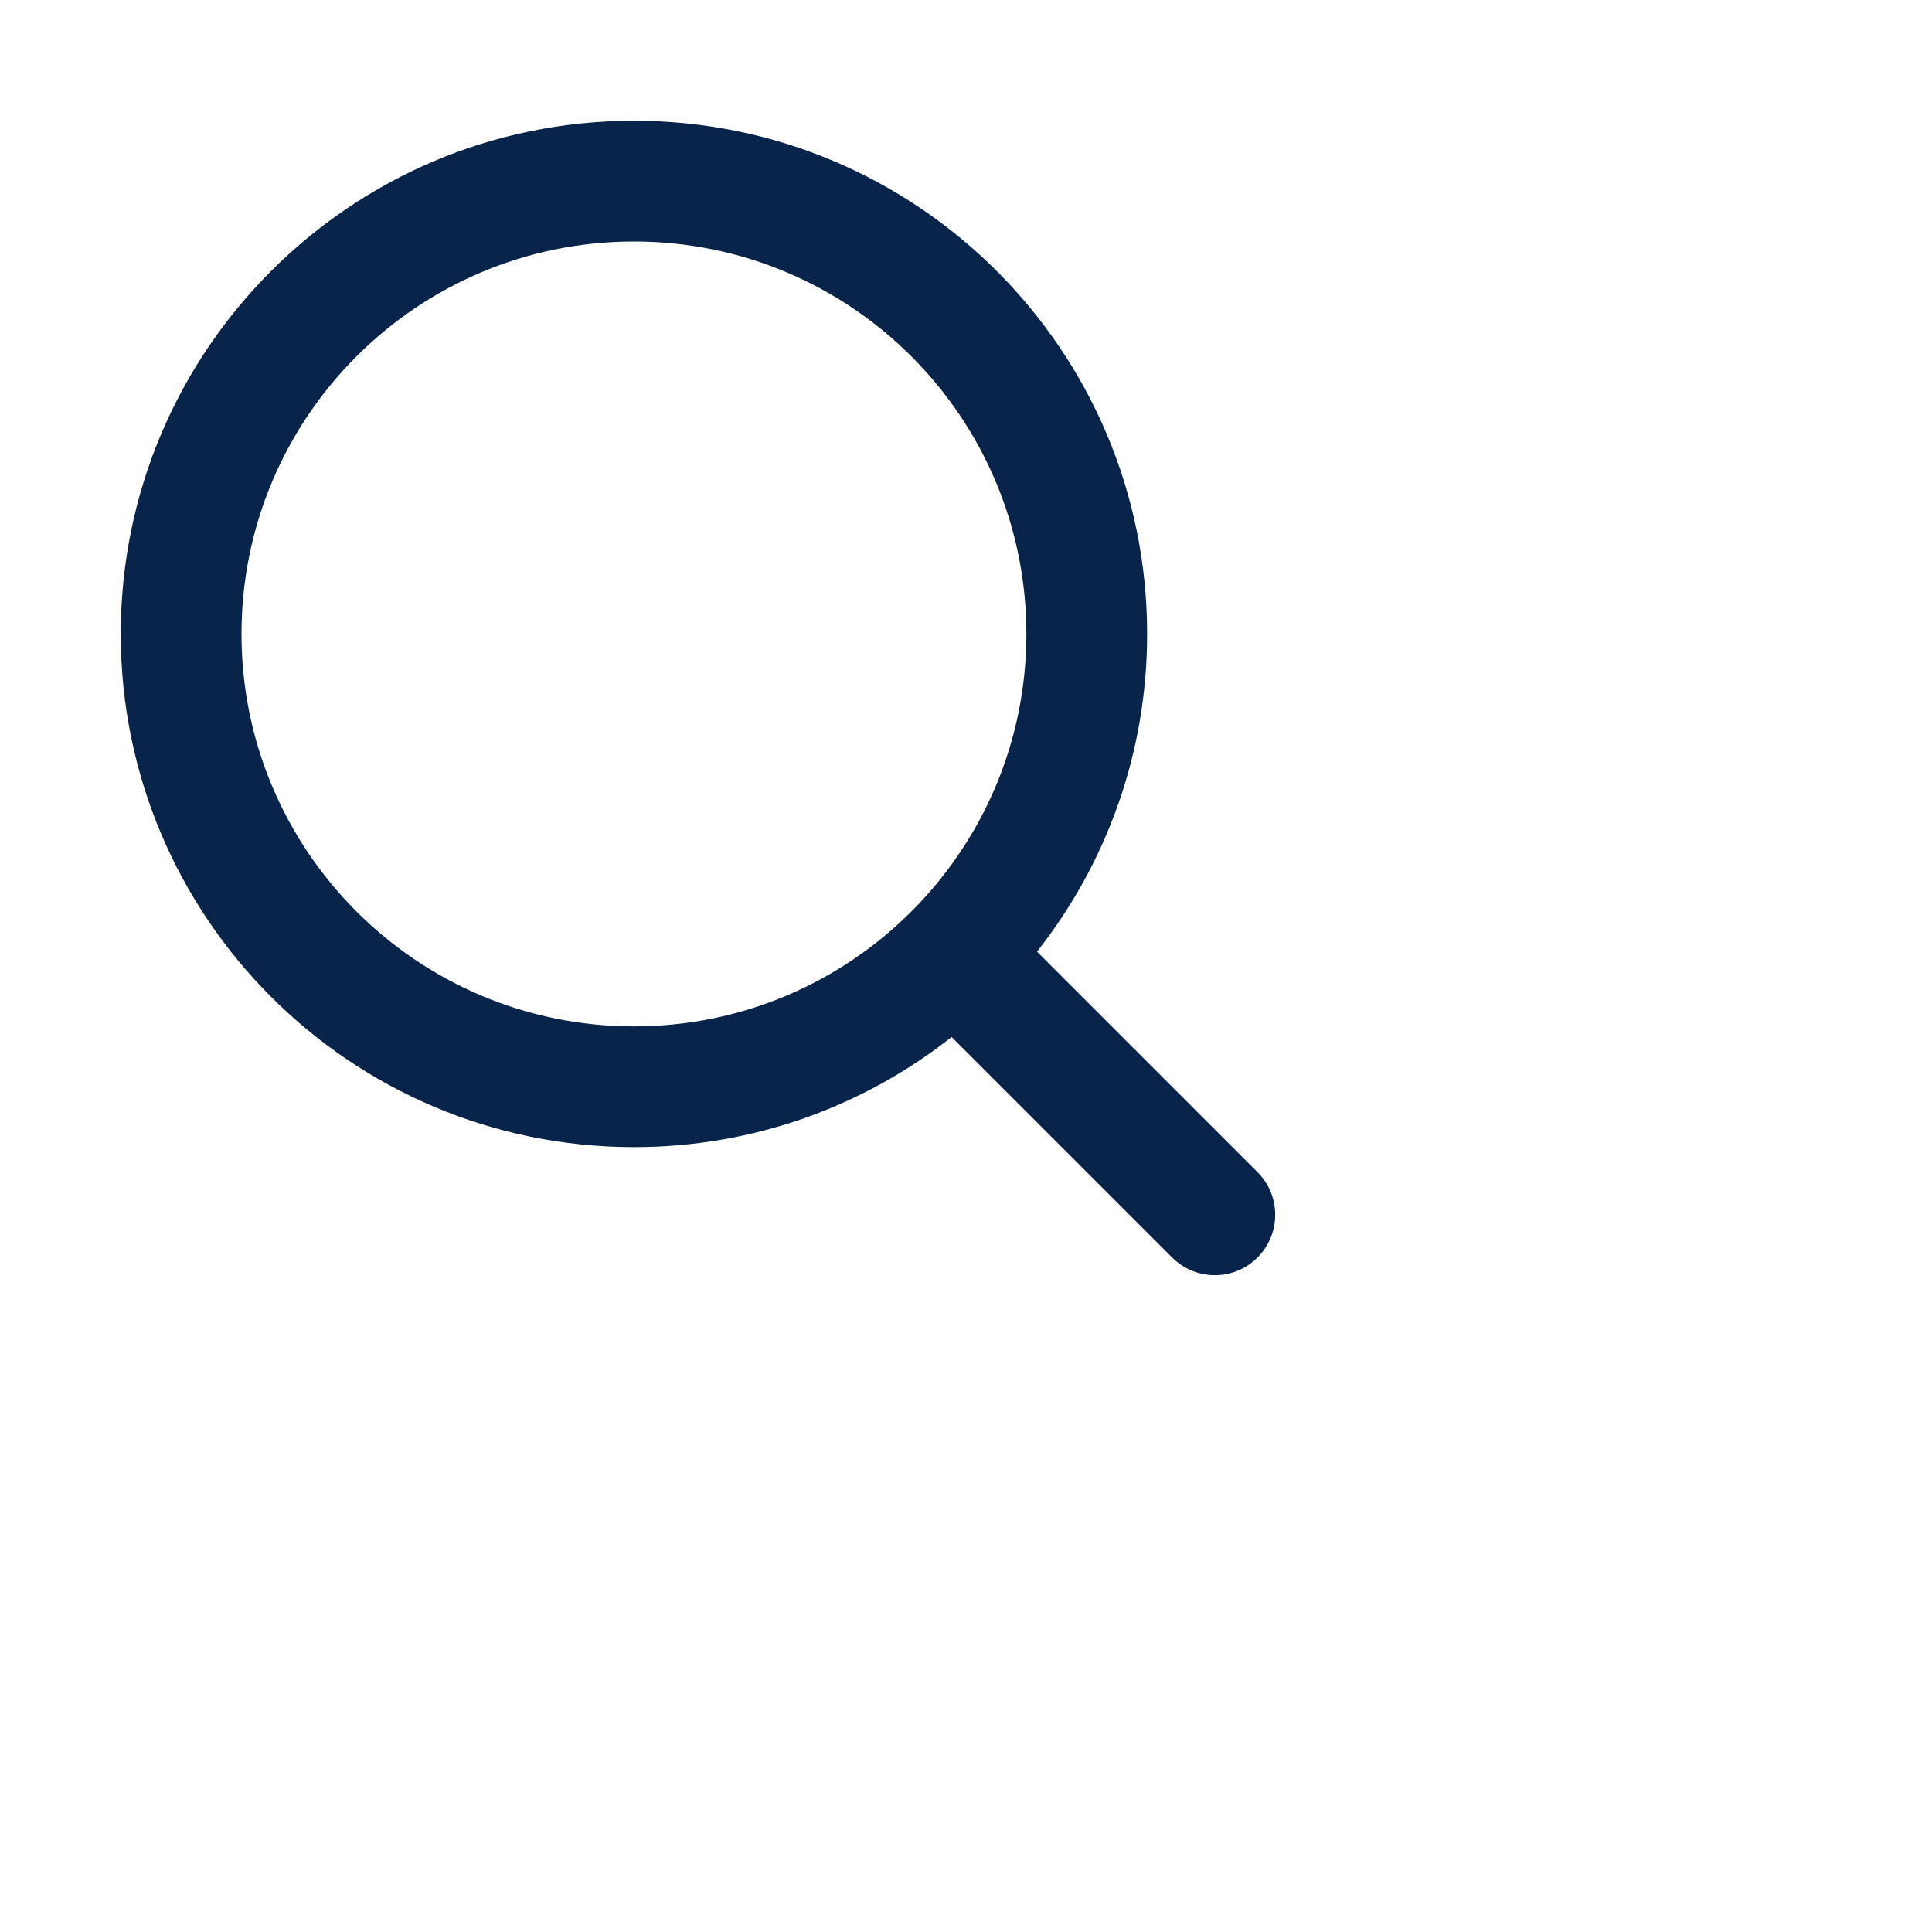
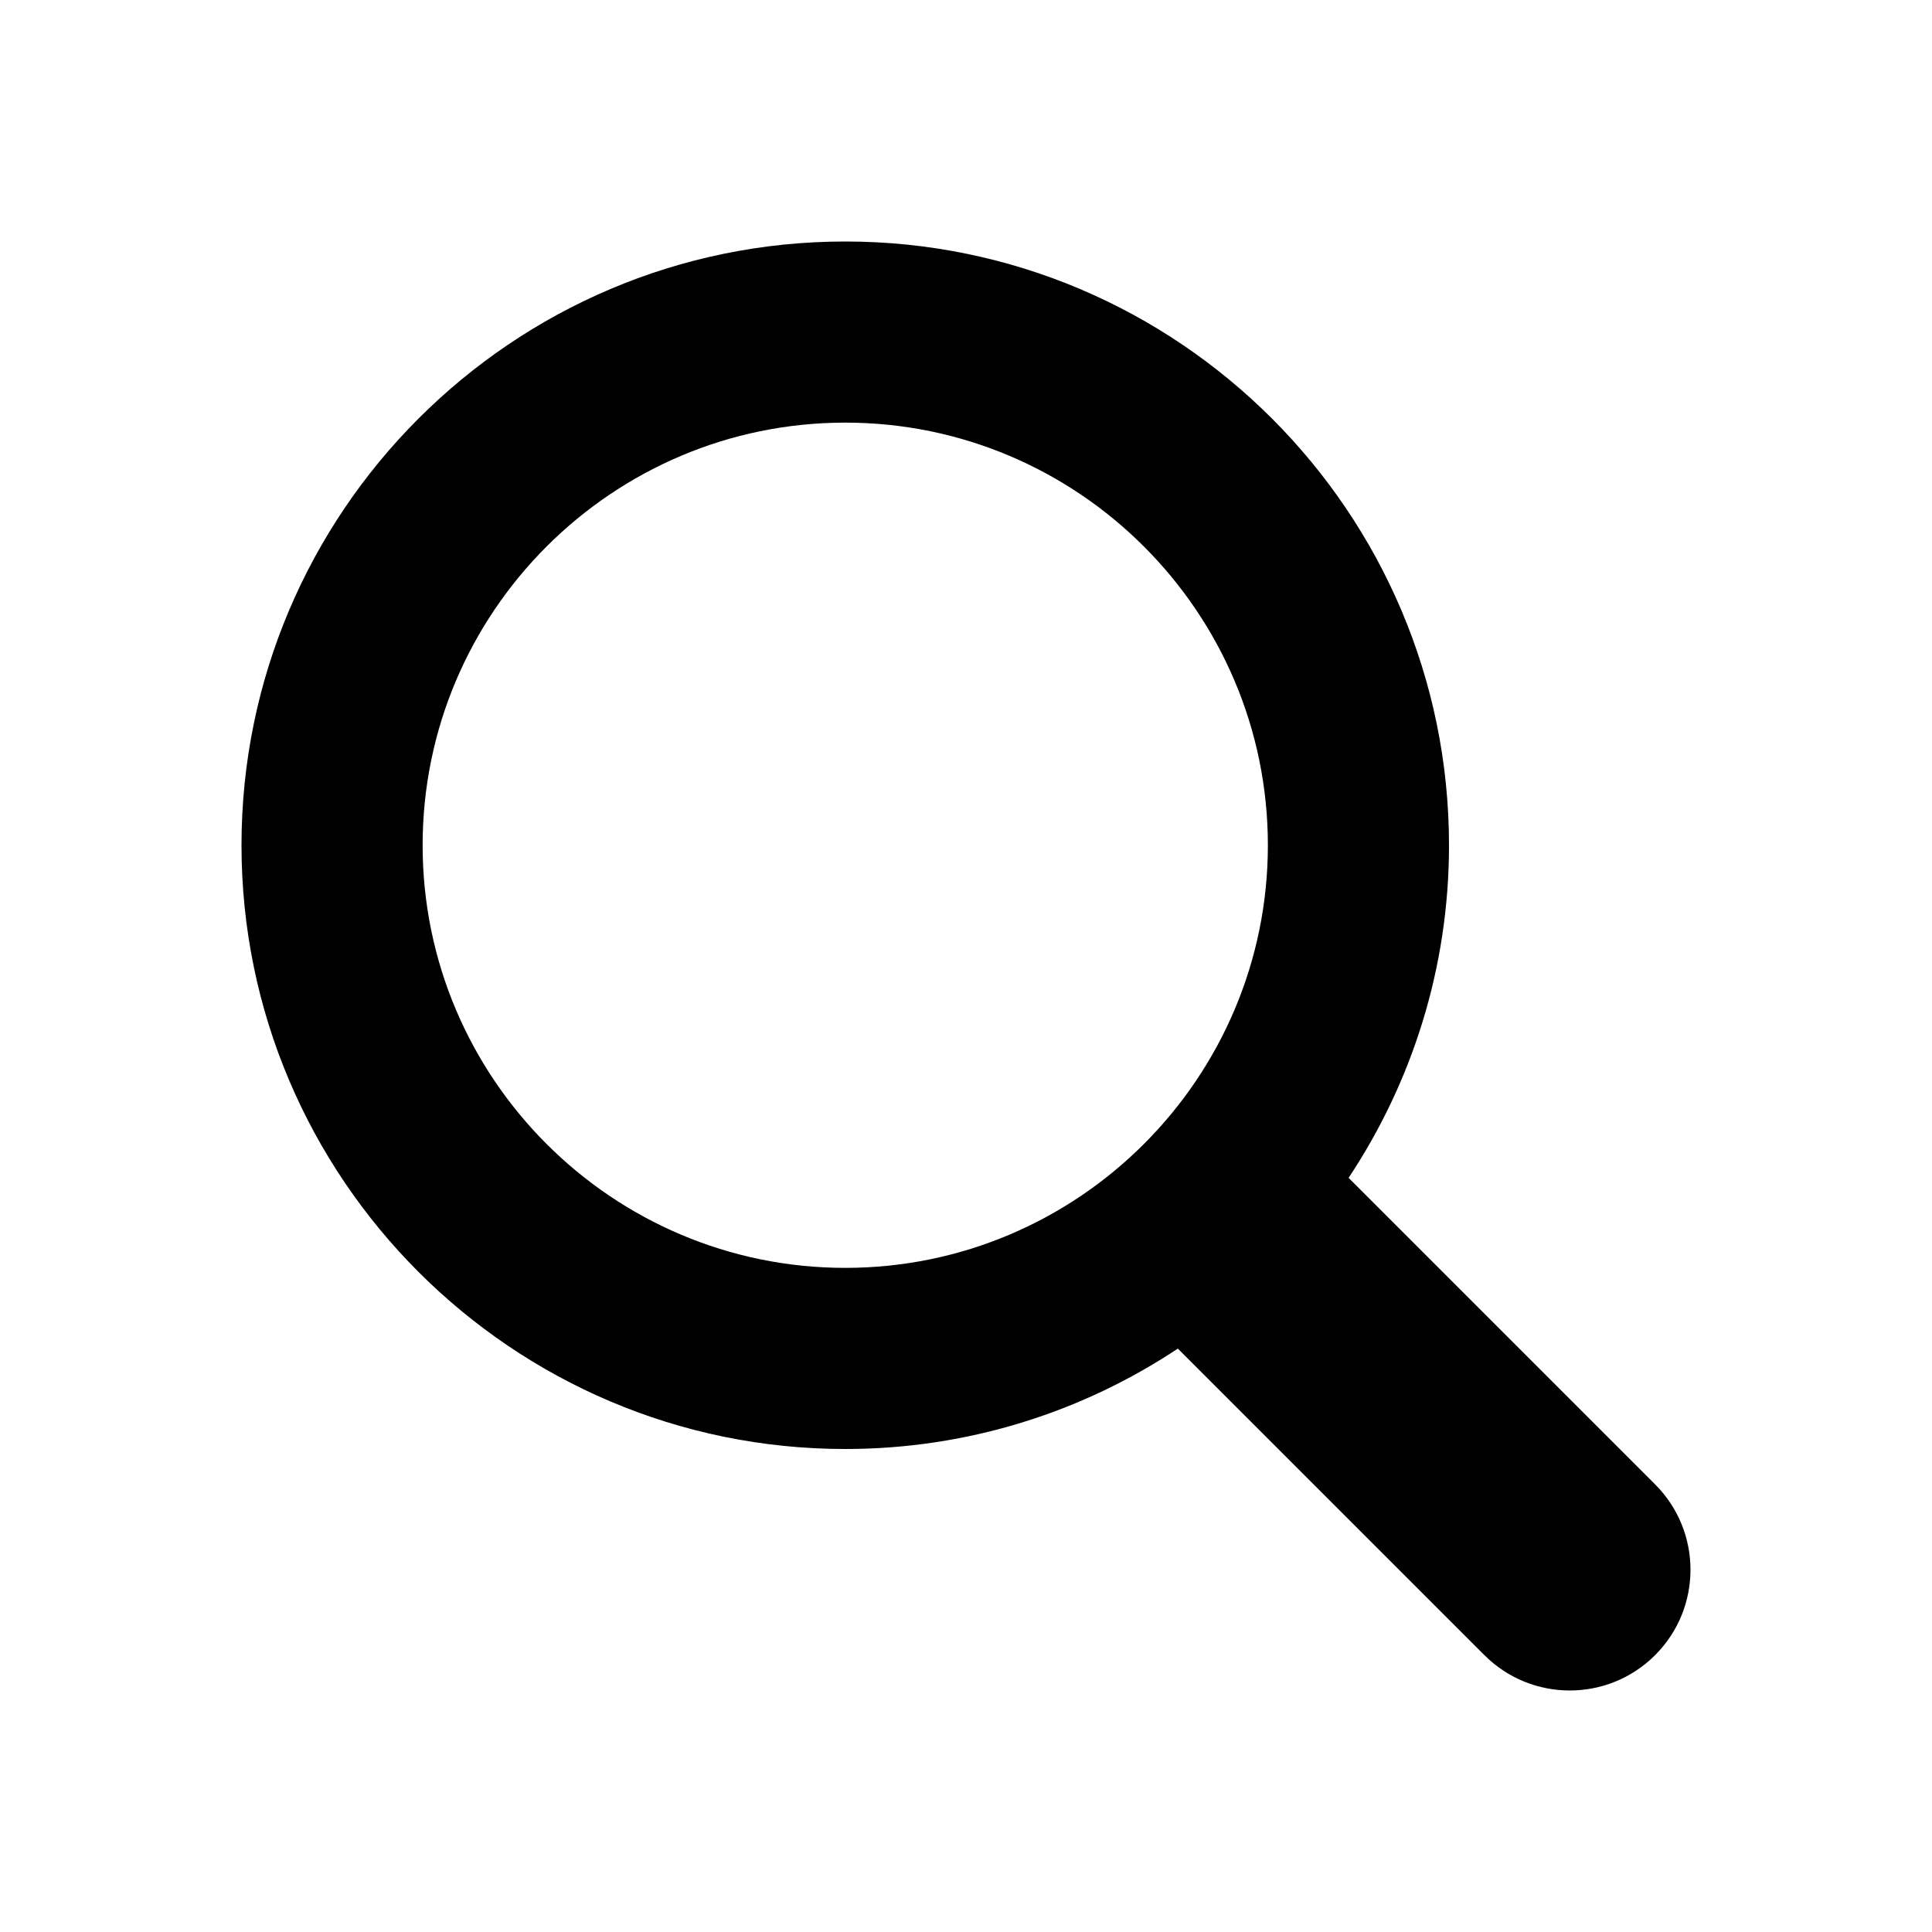
- <svg xmlns="http://www.w3.org/2000/svg" enable-background="new 0 0 32 32" viewBox="0 0 32 32" version="1.1">
-   <g id="search-2" stroke="none" stroke-width="1" fill="none" fill-rule="evenodd">
-     <g id="File" transform="translate(-960, 0)">
-       <g id="search_line" transform="translate(960, 0)">
-         <path d="M24,0 L24,24 L0,24 L0,0 L24,0 Z M12.593,23.258 L12.582,23.26 L12.511,23.295 L12.492,23.299 L12.492,23.299 L12.477,23.295 L12.406,23.26 C12.396,23.256 12.387,23.259 12.382,23.265 L12.378,23.276 L12.361,23.703 L12.366,23.723 L12.377,23.736 L12.48,23.81 L12.495,23.814 L12.495,23.814 L12.507,23.81 L12.611,23.736 L12.623,23.72 L12.623,23.72 L12.627,23.703 L12.61,23.276 C12.608,23.266 12.601,23.259 12.593,23.258 L12.593,23.258 Z M12.858,23.145 L12.845,23.147 L12.66,23.24 L12.65,23.25 L12.65,23.25 L12.647,23.261 L12.665,23.691 L12.67,23.703 L12.67,23.703 L12.678,23.71 L12.879,23.803 C12.891,23.807 12.902,23.803 12.908,23.795 L12.912,23.781 L12.878,23.167 C12.875,23.155 12.867,23.147 12.858,23.145 L12.858,23.145 Z M12.143,23.147 C12.133,23.142 12.122,23.145 12.116,23.153 L12.11,23.167 L12.076,23.781 C12.075,23.793 12.083,23.802 12.093,23.805 L12.108,23.803 L12.309,23.71 L12.319,23.702 L12.319,23.702 L12.323,23.691 L12.34,23.261 L12.337,23.249 L12.337,23.249 L12.328,23.24 L12.143,23.147 Z" id="MingCute" fill-rule="nonzero">
- </path>
-         <path d="M10.5,2 C5.806,2 2,5.806 2,10.5 C2,15.194 5.806,19 10.5,19 C12.487,19 14.315,18.318 15.762,17.176 L19.414,20.828 C19.805,21.219 20.438,21.219 20.828,20.828 C21.219,20.438 21.219,19.805 20.828,19.414 L17.176,15.762 C18.318,14.315 19,12.487 19,10.5 C19,5.806 15.194,2 10.5,2 Z M4,10.5 C4,6.91 6.91,4 10.5,4 C14.09,4 17,6.91 17,10.5 C17,14.09 14.09,17 10.5,17 C6.91,17 4,14.09 4,10.5 Z" id="search-2" fill="#09244BFF">
- </path>
-       </g>
-     </g>
-   </g>
+ <svg xmlns="http://www.w3.org/2000/svg" enable-background="new 0 0 32 32" id="Glyph" version="1.1" viewBox="0 0 32 32" xml:space="preserve">
+   <path d="M27.414,24.586l-5.077-5.077C23.386,17.928,24,16.035,24,14c0-5.514-4.486-10-10-10S4,8.486,4,14  s4.486,10,10,10c2.035,0,3.928-0.614,5.509-1.663l5.077,5.077c0.78,0.781,2.048,0.781,2.828,0  C28.195,26.633,28.195,25.367,27.414,24.586z M7,14c0-3.86,3.14-7,7-7s7,3.14,7,7s-3.14,7-7,7S7,17.86,7,14z" id="XMLID_223_" />
</svg>
